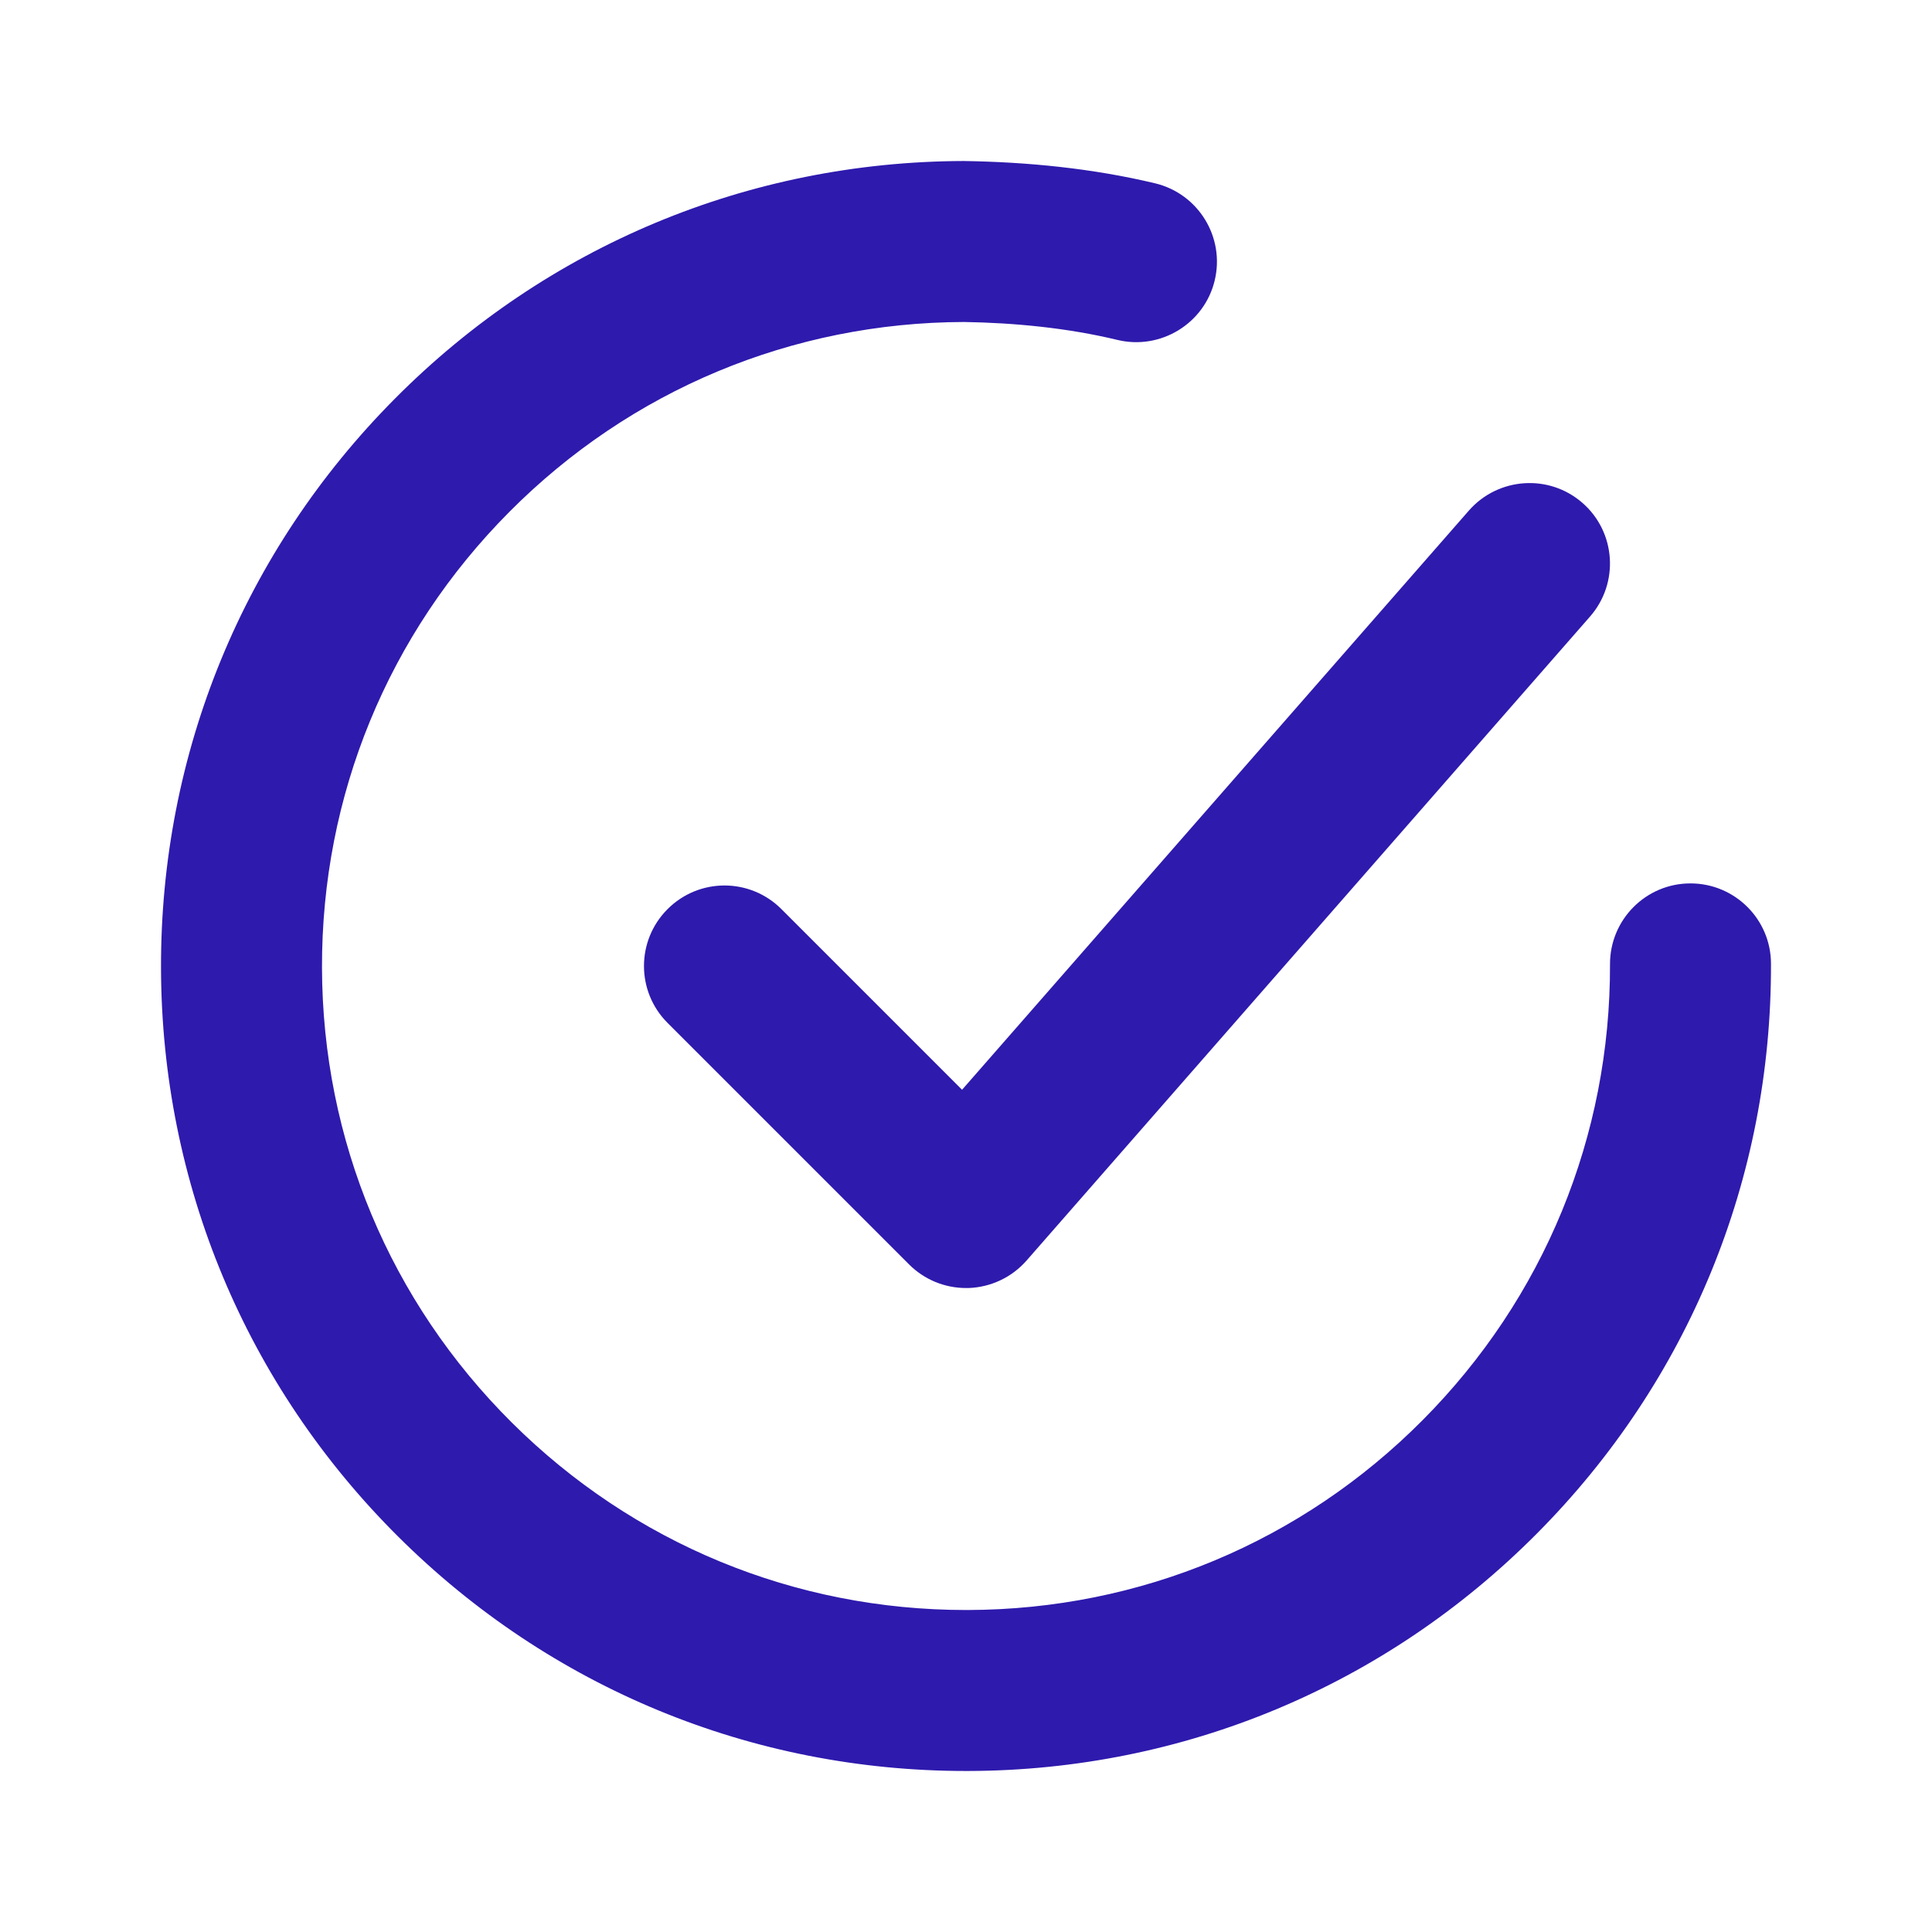
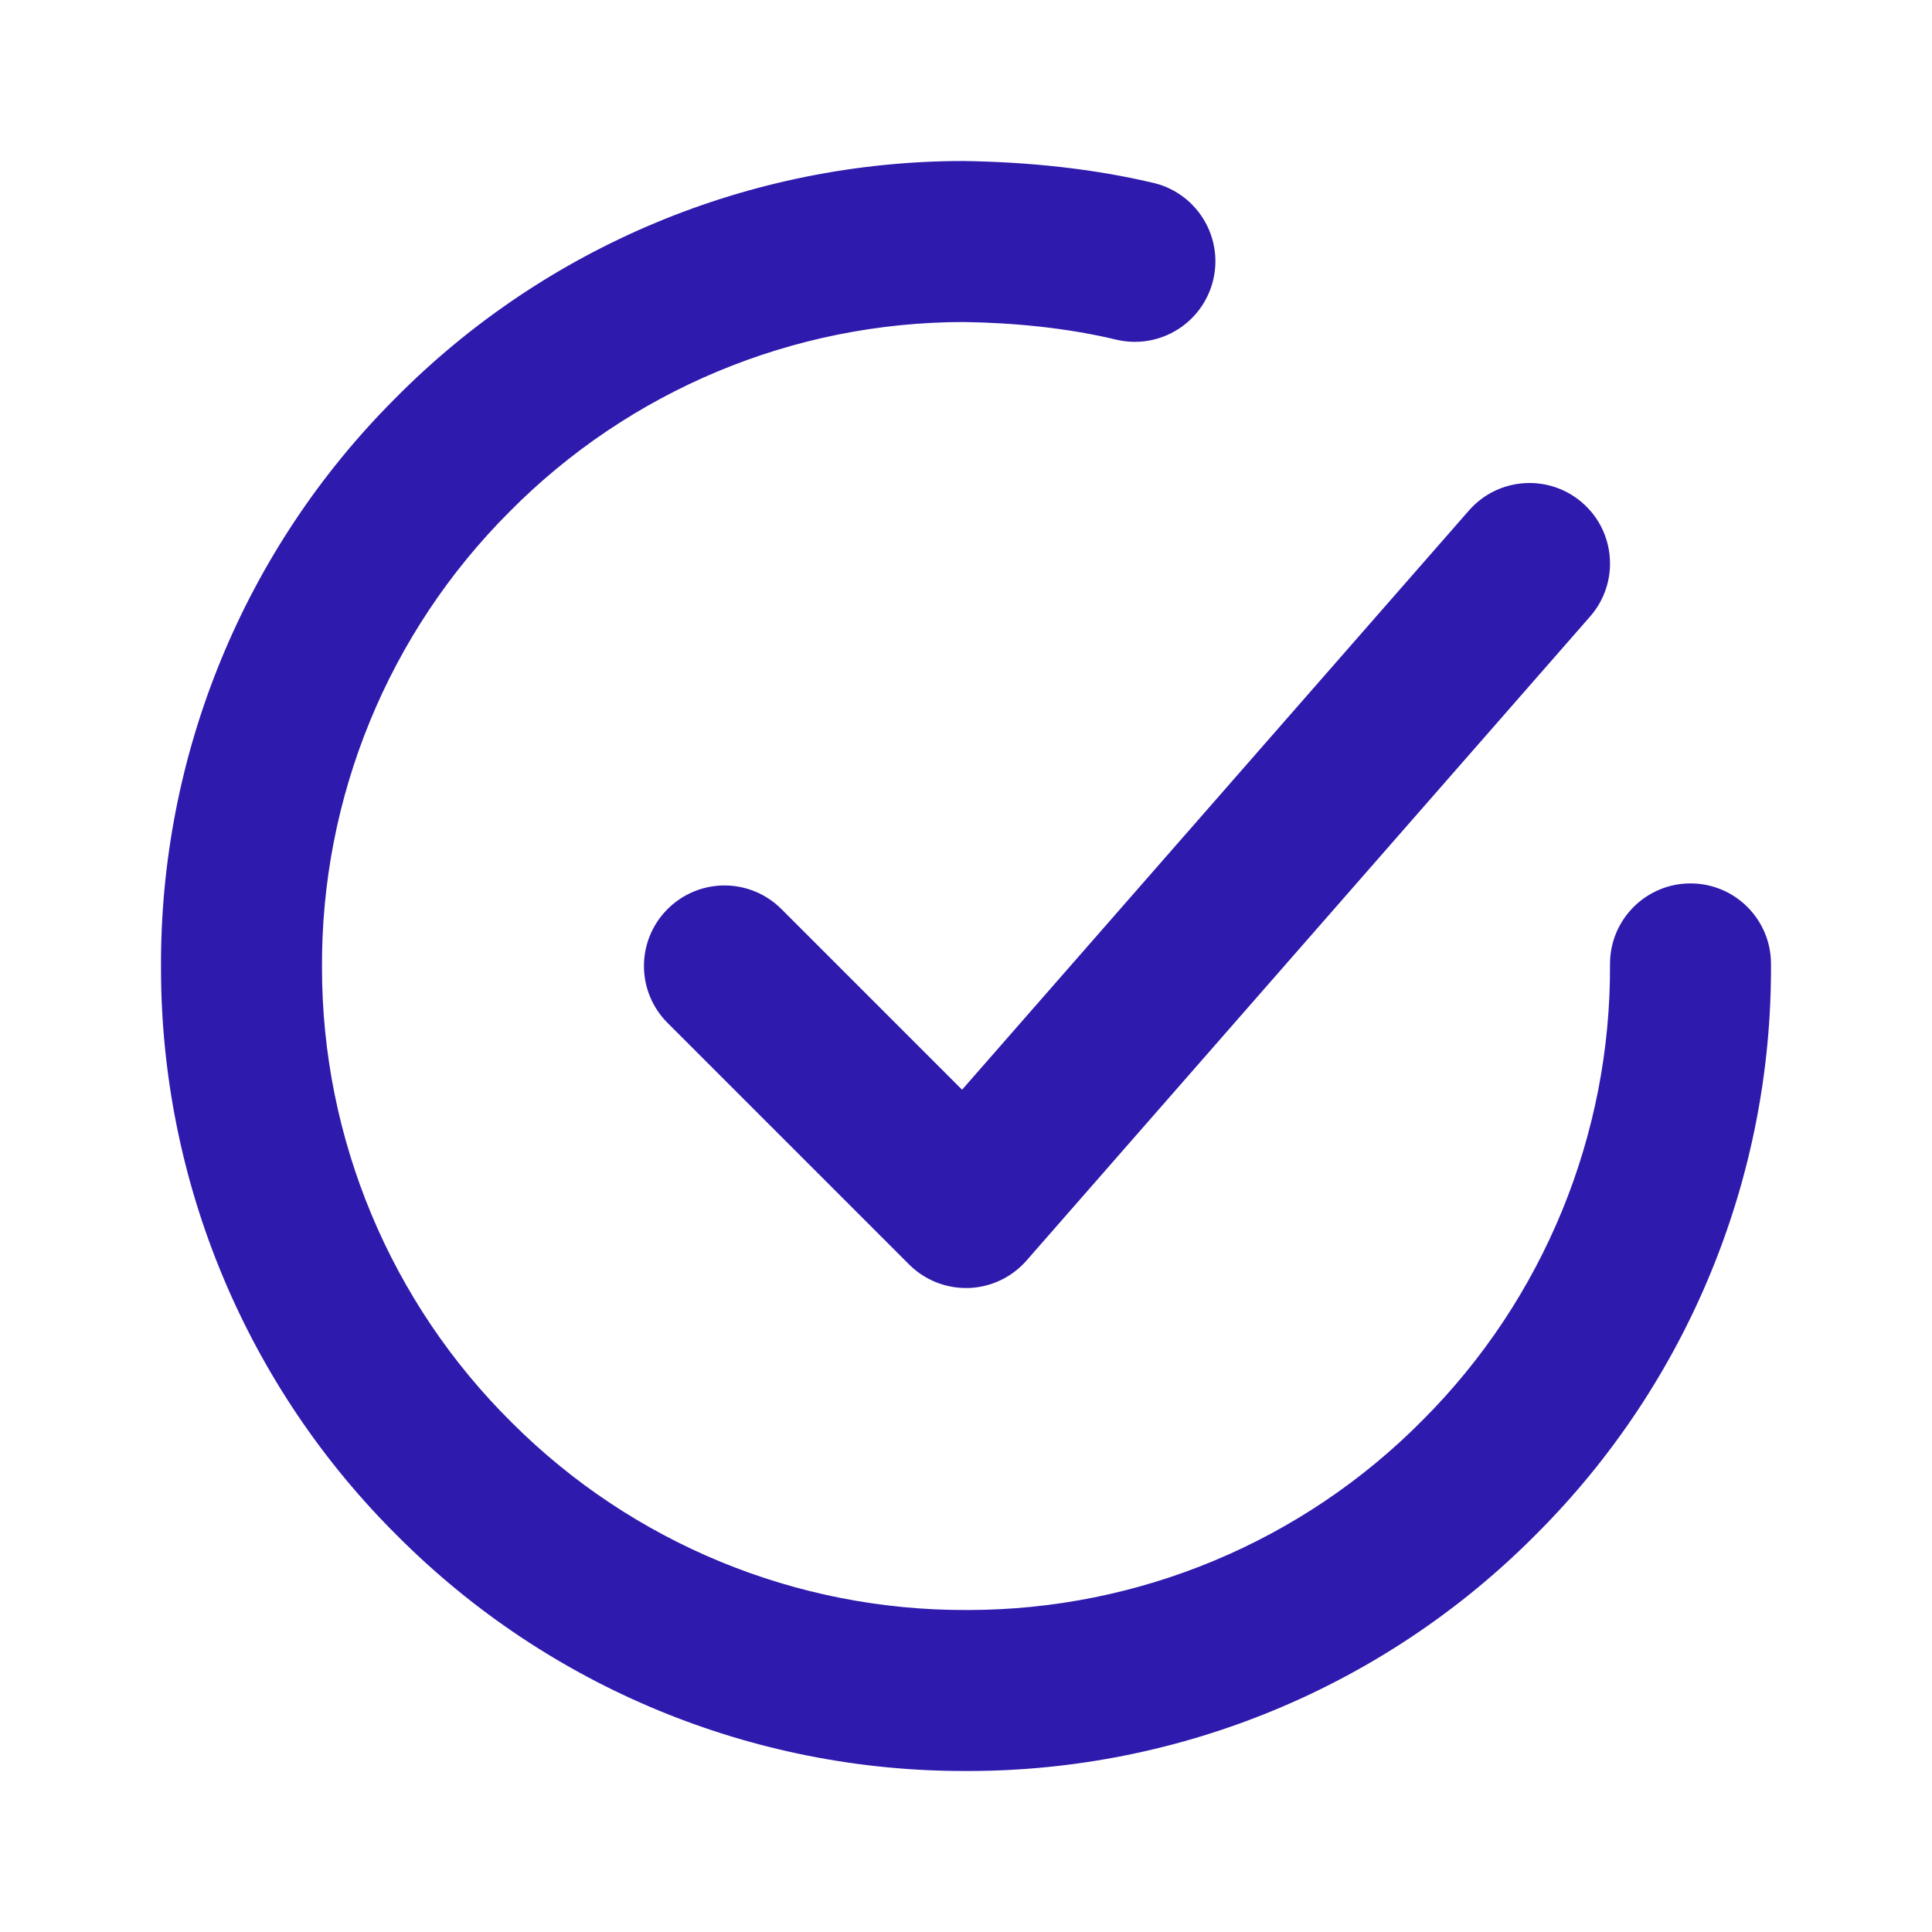
- <svg xmlns="http://www.w3.org/2000/svg" width="56" height="56" viewBox="0 0 56 56" fill="none">
-   <g id=" checkmark-circle-2">
-     <path id="Icon" fill-rule="evenodd" clip-rule="evenodd" d="M48.993 25.606H49C50.286 25.606 51.331 26.647 51.333 27.932C51.352 34.165 48.942 40.033 44.546 44.452C40.152 48.872 34.3 51.315 28.068 51.333H28C21.791 51.333 15.951 48.925 11.548 44.546C7.128 40.152 4.685 34.3 4.667 28.068C4.648 21.833 7.058 15.967 11.454 11.548C15.848 7.128 21.7 4.685 27.932 4.667C29.787 4.695 31.677 4.881 33.488 5.315C34.739 5.619 35.511 6.879 35.208 8.132C34.907 9.382 33.64 10.152 32.394 9.854C30.945 9.504 29.407 9.357 27.946 9.333C22.96 9.347 18.277 11.303 14.763 14.838C11.247 18.373 9.319 23.067 9.333 28.054C9.347 33.04 11.303 37.721 14.838 41.237C18.361 44.739 23.032 46.667 28 46.667H28.054C33.04 46.653 37.723 44.697 41.237 41.162C44.753 37.625 46.681 32.933 46.667 27.946C46.664 26.658 47.705 25.608 48.993 25.606ZM19.35 26.351C20.263 25.438 21.737 25.438 22.65 26.351L27.886 31.587L42.579 14.796C43.428 13.832 44.9 13.729 45.871 14.579C46.839 15.426 46.937 16.901 46.088 17.871L29.755 36.538C29.33 37.023 28.723 37.31 28.077 37.334H28C27.382 37.334 26.789 37.089 26.35 36.65L19.35 29.65C18.438 28.738 18.438 27.263 19.35 26.351Z" fill="#2E1AAD" />
-   </g>
+ <svg xmlns="http://www.w3.org/2000/svg" width="56" height="56" fill="none">
+   <path fill-rule="evenodd" clip-rule="evenodd" d="M48.993 25.606H49a2.333 2.333 0 012.333 2.326 23.175 23.175 0 01-6.787 16.52 23.18 23.18 0 01-16.478 6.881H28a23.175 23.175 0 01-16.452-6.787 23.18 23.18 0 01-6.881-16.478 23.17 23.17 0 016.787-16.52 23.18 23.18 0 0116.478-6.881c1.855.028 3.745.214 5.556.648a2.335 2.335 0 01-1.094 4.539c-1.45-.35-2.987-.497-4.448-.52a18.542 18.542 0 00-13.183 5.504 18.543 18.543 0 00-5.43 13.216 18.546 18.546 0 005.505 13.183A18.548 18.548 0 0028 46.667h.054a18.542 18.542 0 0013.183-5.505 18.547 18.547 0 005.43-13.216 2.334 2.334 0 012.326-2.34zm-29.643.744a2.33 2.33 0 013.3 0l5.236 5.236 14.693-16.79a2.333 2.333 0 013.51 3.075L29.754 36.538a2.34 2.34 0 01-1.678.796H28a2.331 2.331 0 01-1.65-.684l-7-7a2.33 2.33 0 010-3.3z" fill="#2E1AAD" />
</svg>
